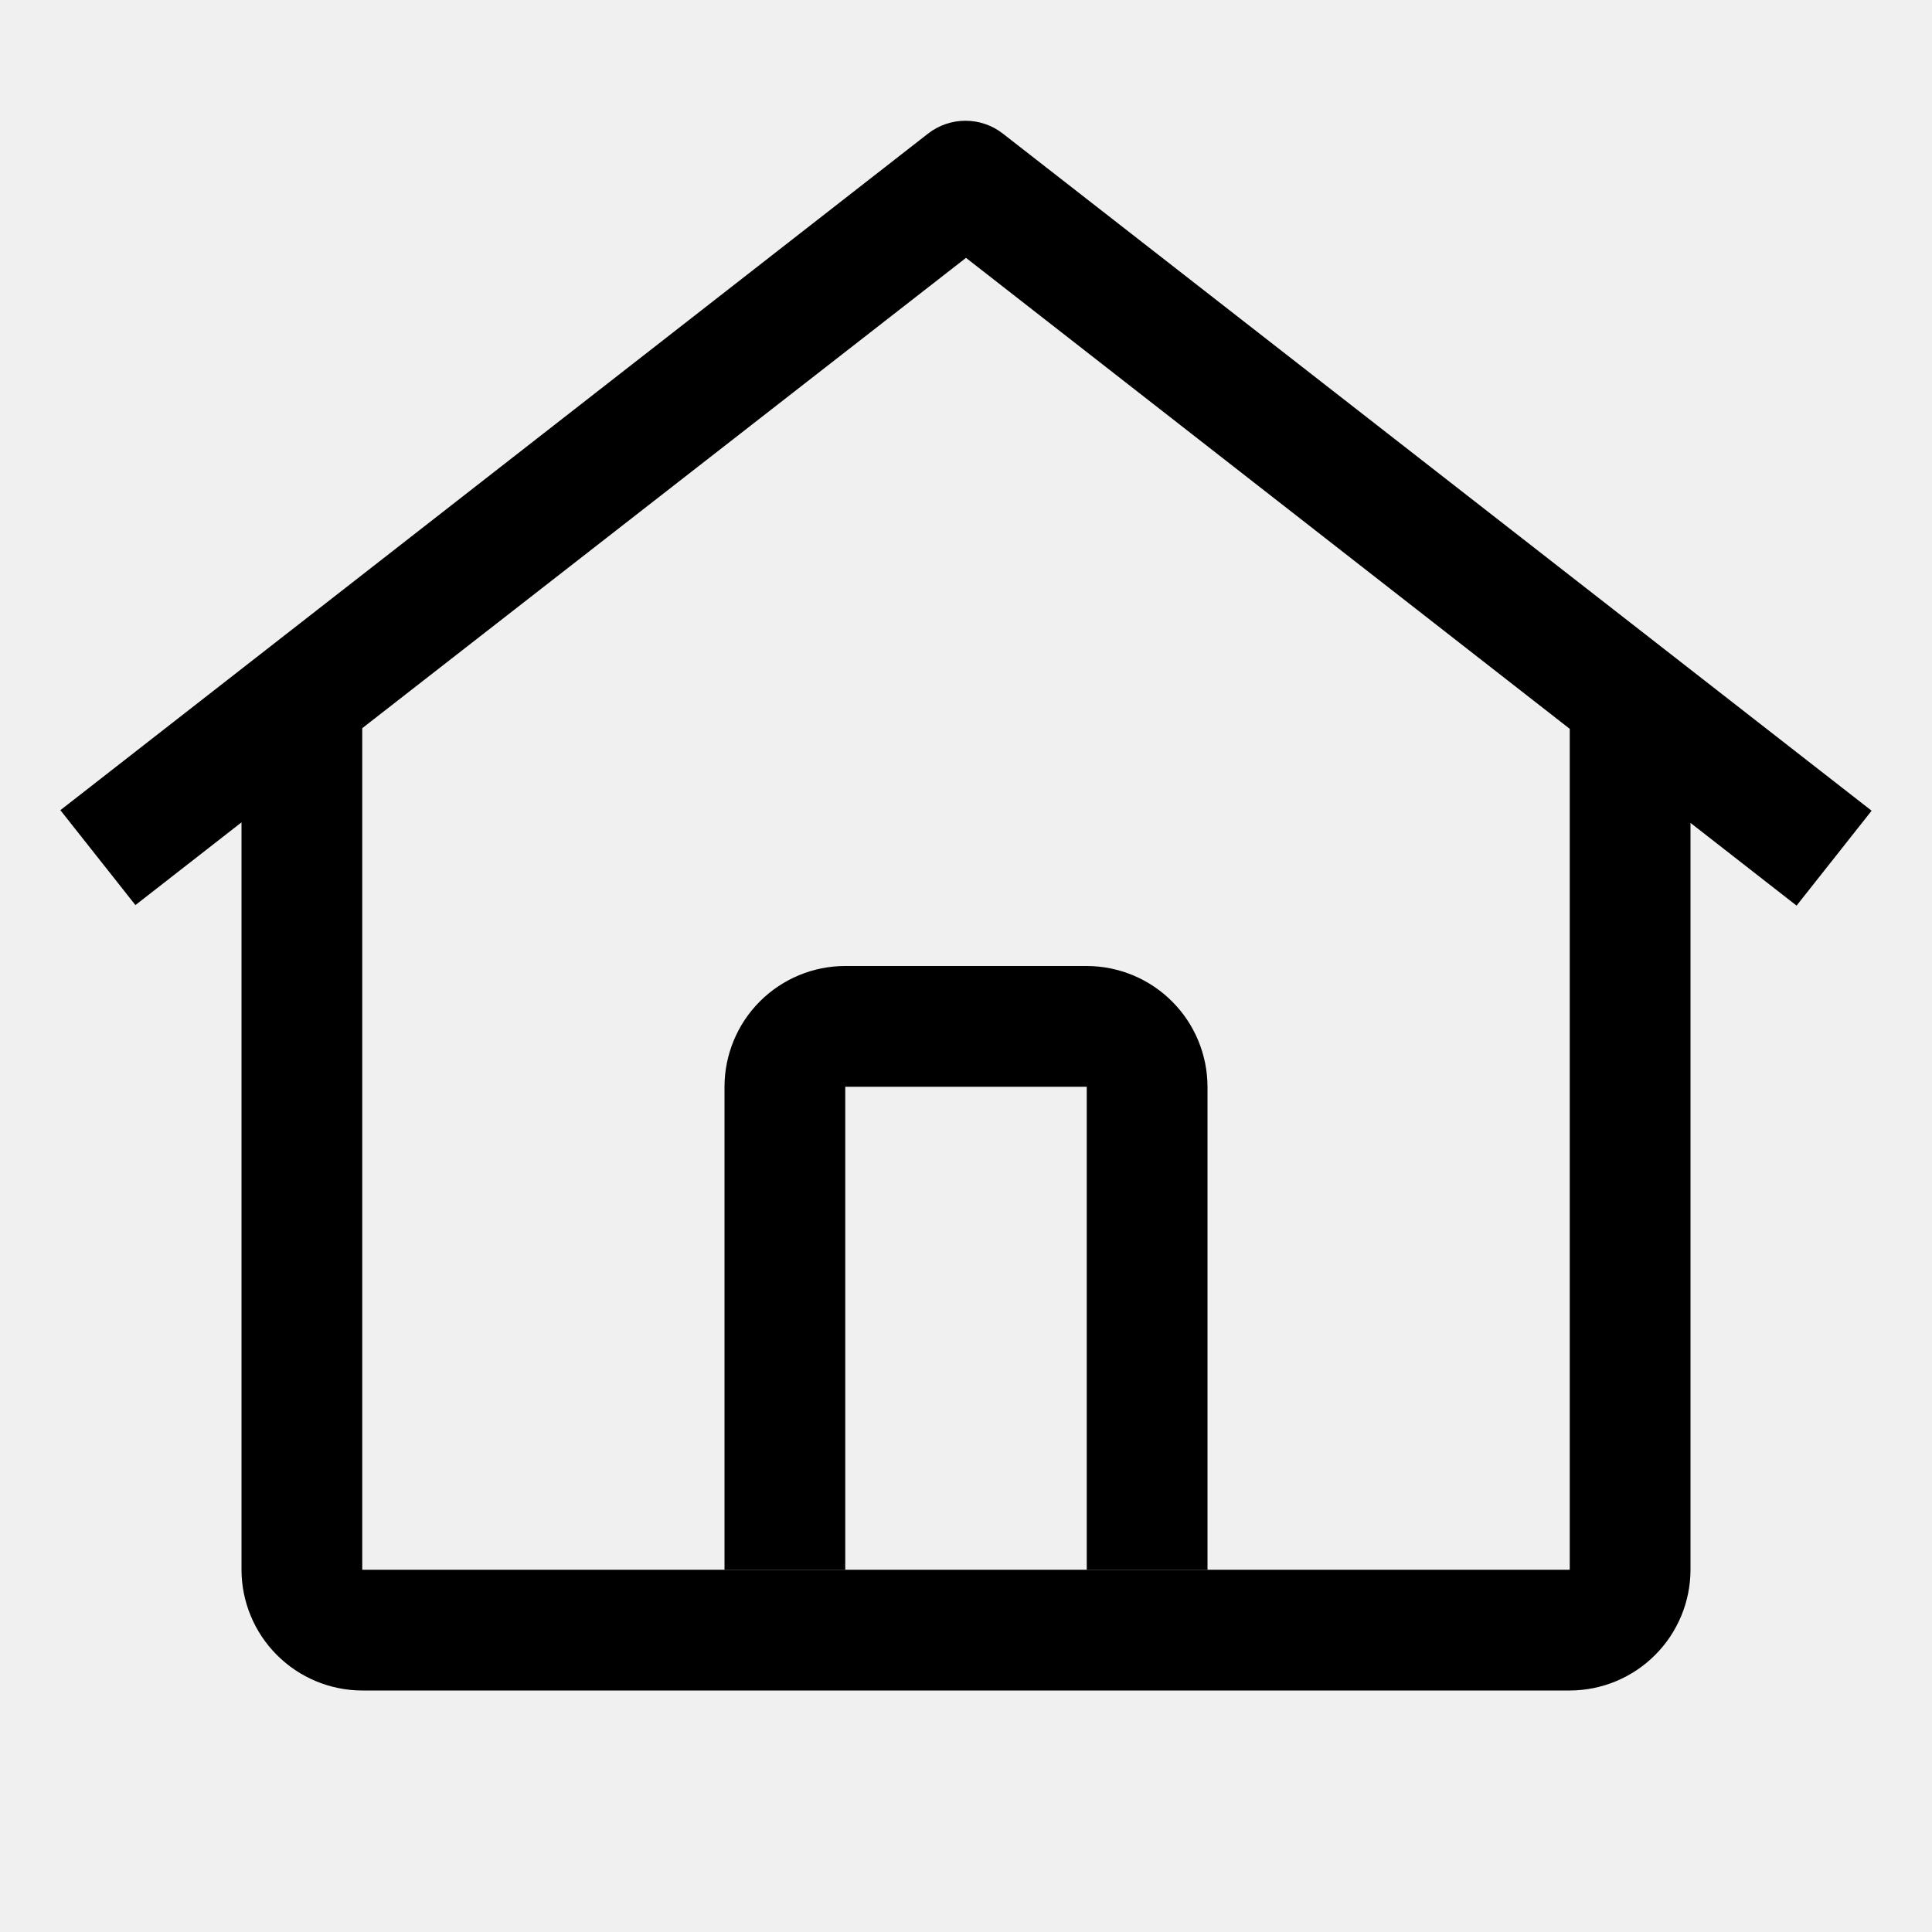
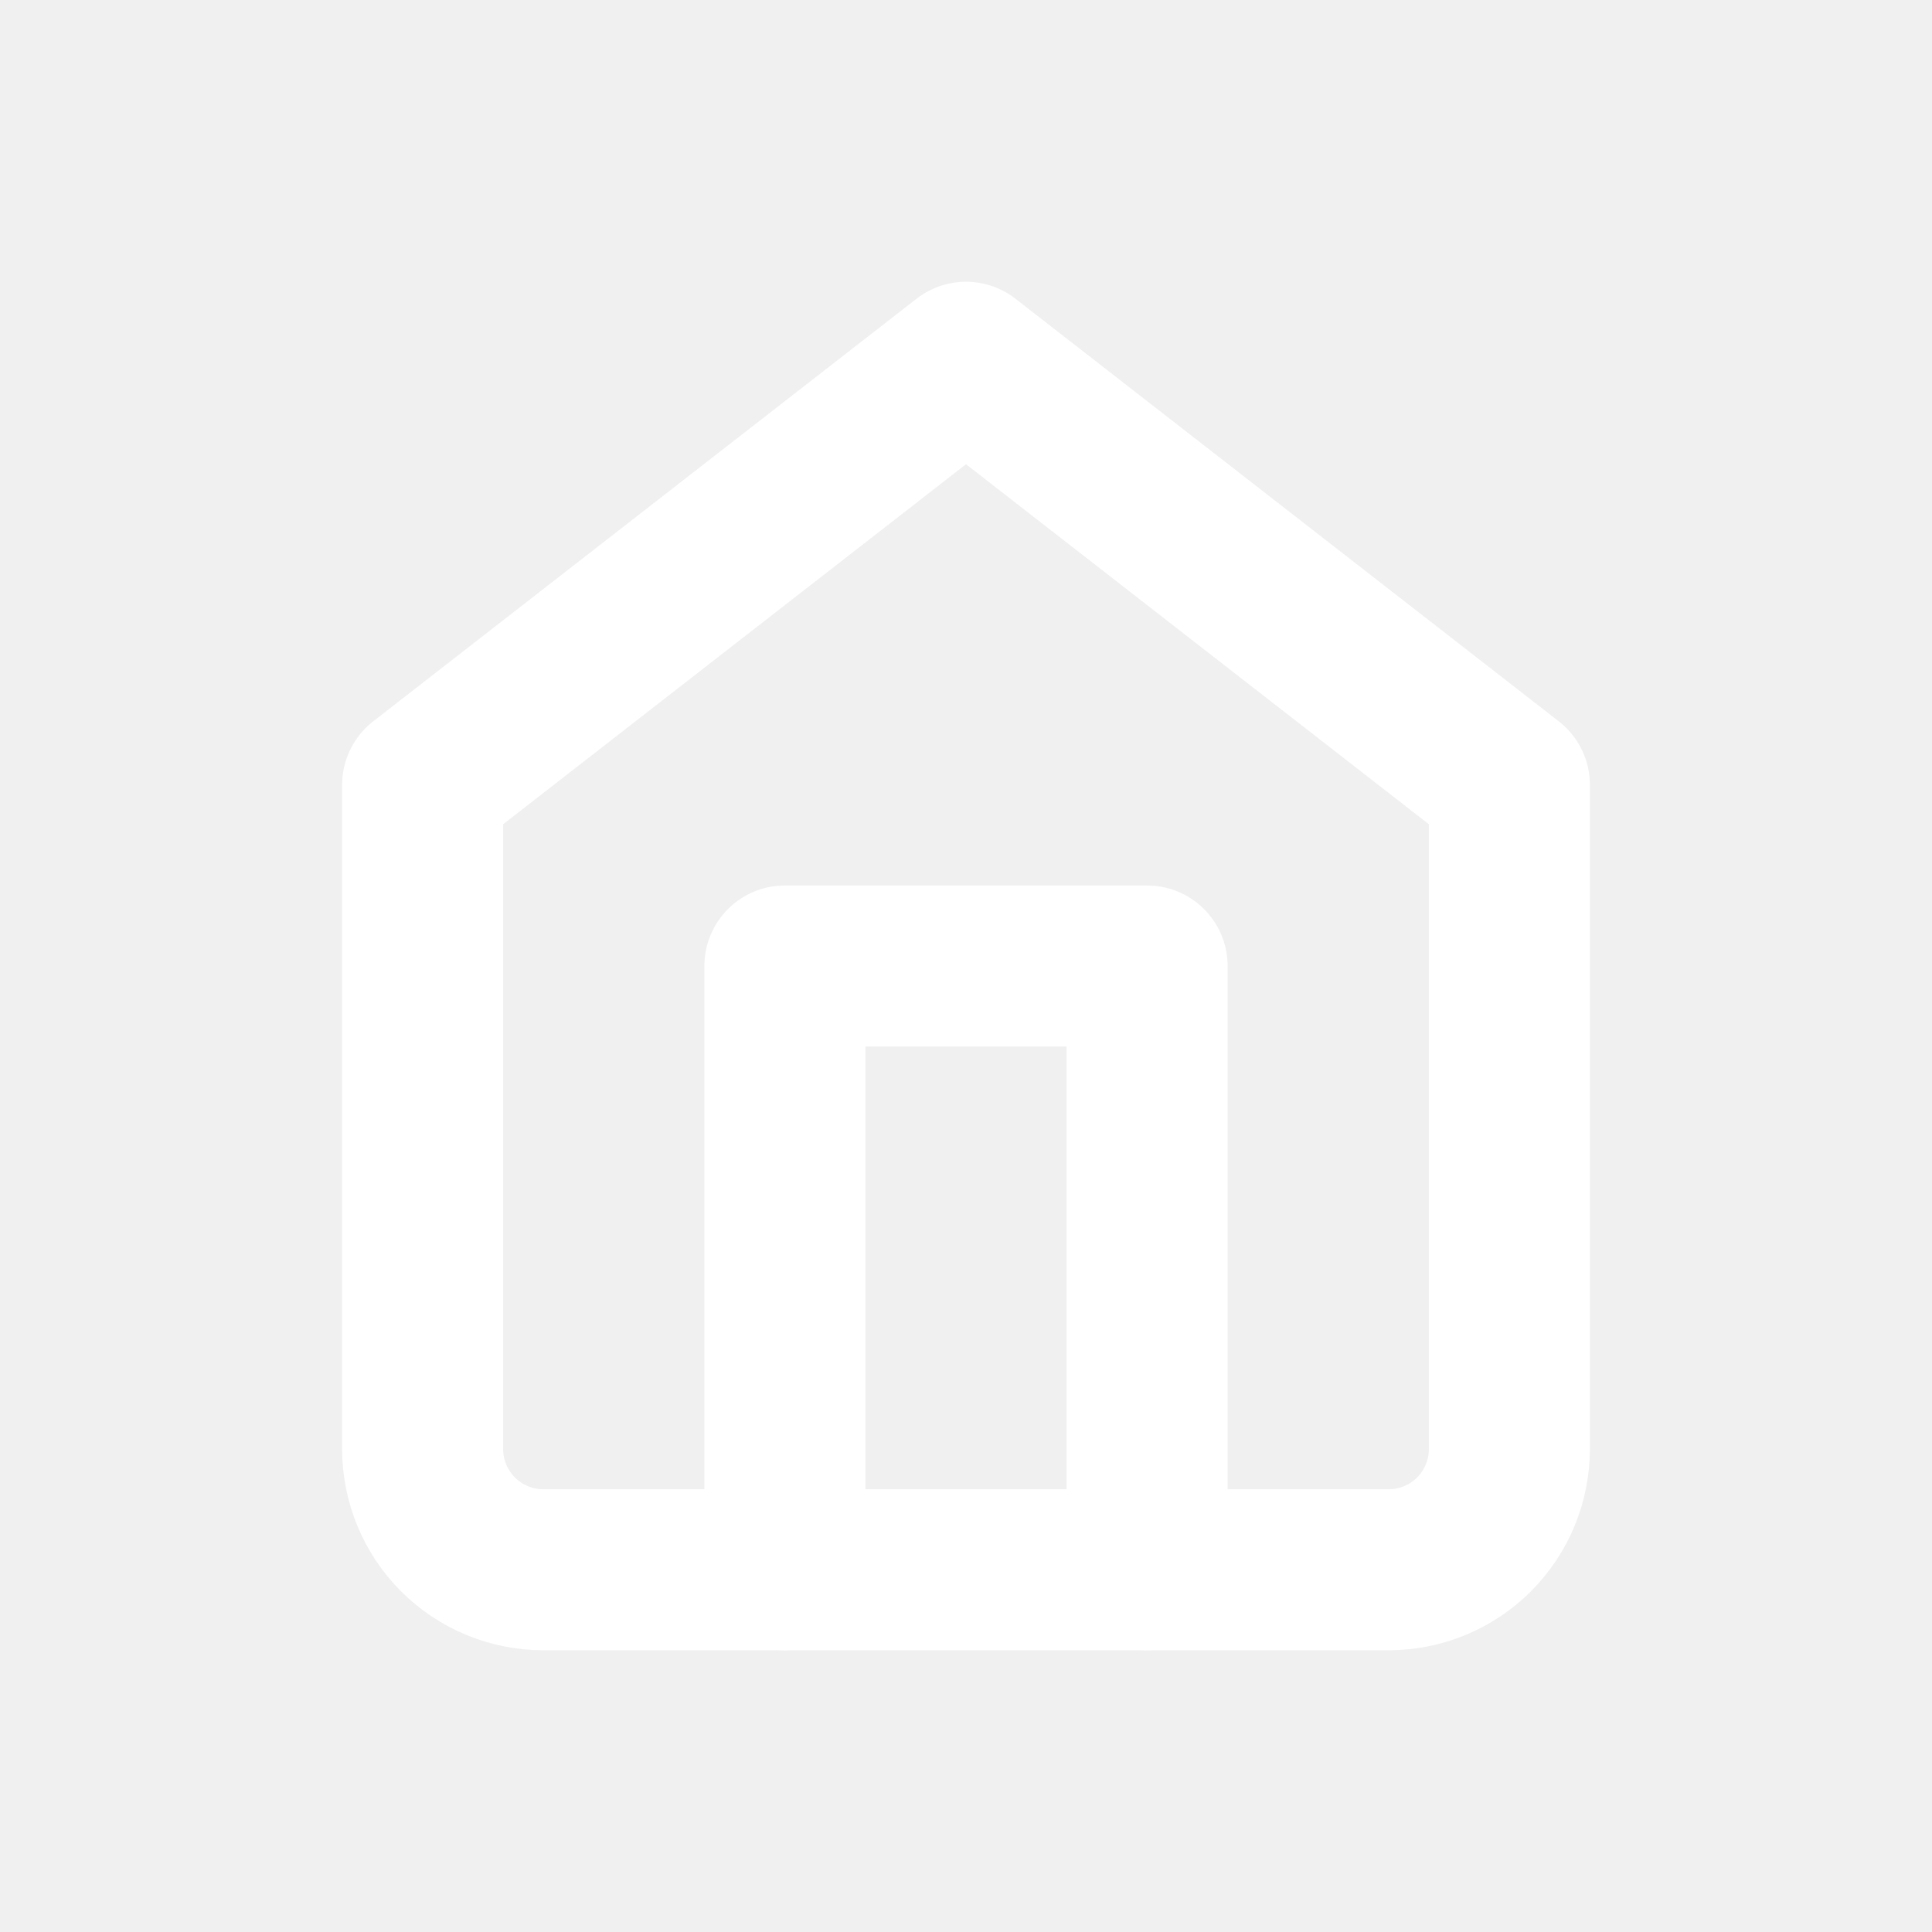
- <svg xmlns="http://www.w3.org/2000/svg" width="32" height="32" viewBox="0 0 32 32" fill="none">
-   <path fill-rule="evenodd" clip-rule="evenodd" d="M15.991 2C16.216 2 16.435 2.075 16.612 2.214L31 13.428L29.757 15L28 13.63V26C27.999 26.53 27.788 27.038 27.413 27.413C27.038 27.788 26.53 27.999 26 28H6C5.47 27.999 4.962 27.788 4.587 27.413C4.212 27.038 4.001 26.53 4 26V13.621L2.243 14.991L1 13.419L15.37 2.214C15.547 2.075 15.766 2 15.991 2ZM16 4.271L6 12.061V26H26V12.072L16 4.271Z" fill="black" />
-   <path fill-rule="evenodd" clip-rule="evenodd" d="M12 26H14V18H18V26H20V18C19.999 17.47 19.788 16.961 19.413 16.587C19.039 16.212 18.53 16.001 18 16H14C13.47 16 12.961 16.211 12.586 16.586C12.211 16.961 12.001 17.47 12 18V26Z" fill="black" />
+ <svg xmlns="http://www.w3.org/2000/svg" width="24" height="24" viewBox="0 0 24 24" fill="none">
+   <path d="M5.25 9.75L12 4.5L18.75 9.75V18C18.75 18.398 18.592 18.779 18.311 19.061C18.029 19.342 17.648 19.5 17.25 19.5H6.75C6.352 19.5 5.971 19.342 5.689 19.061C5.408 18.779 5.25 18.398 5.25 18V9.75Z" stroke="white" stroke-width="2" stroke-linecap="round" stroke-linejoin="round" />
+   <path d="M9.75 19.5V12H14.25V19.5" stroke="white" stroke-width="2" stroke-linecap="round" stroke-linejoin="round" />
</svg>
